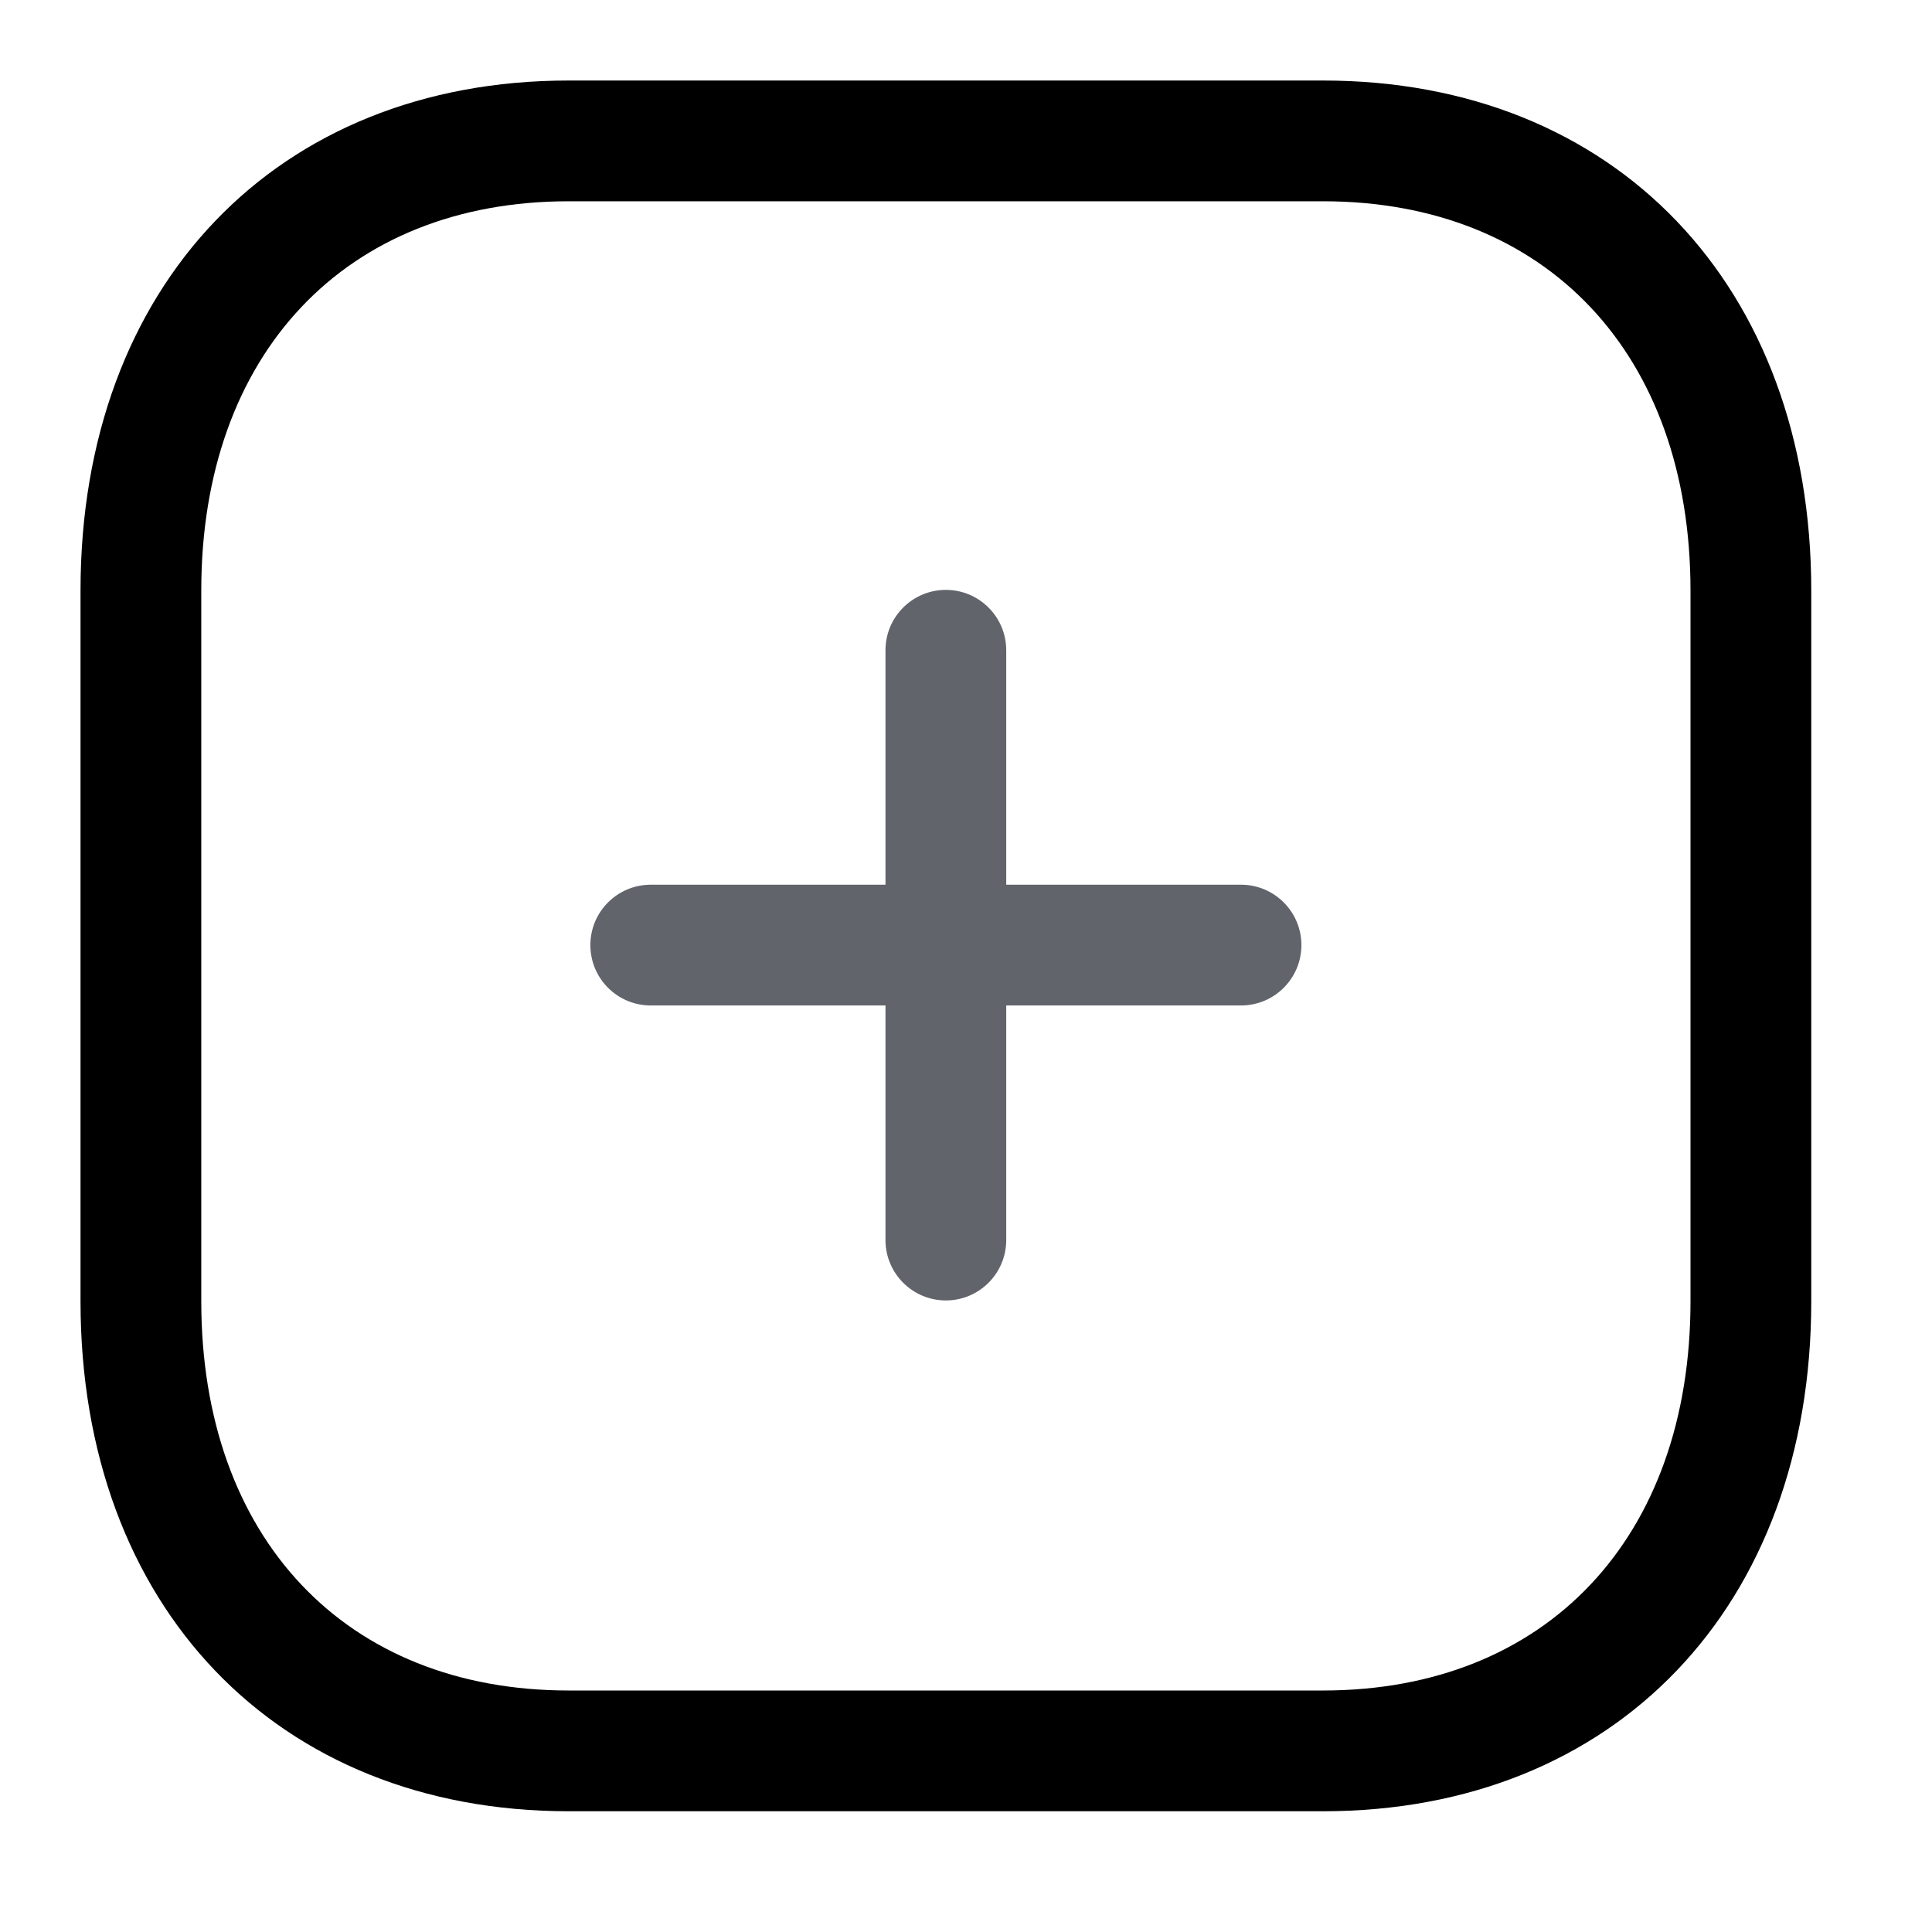
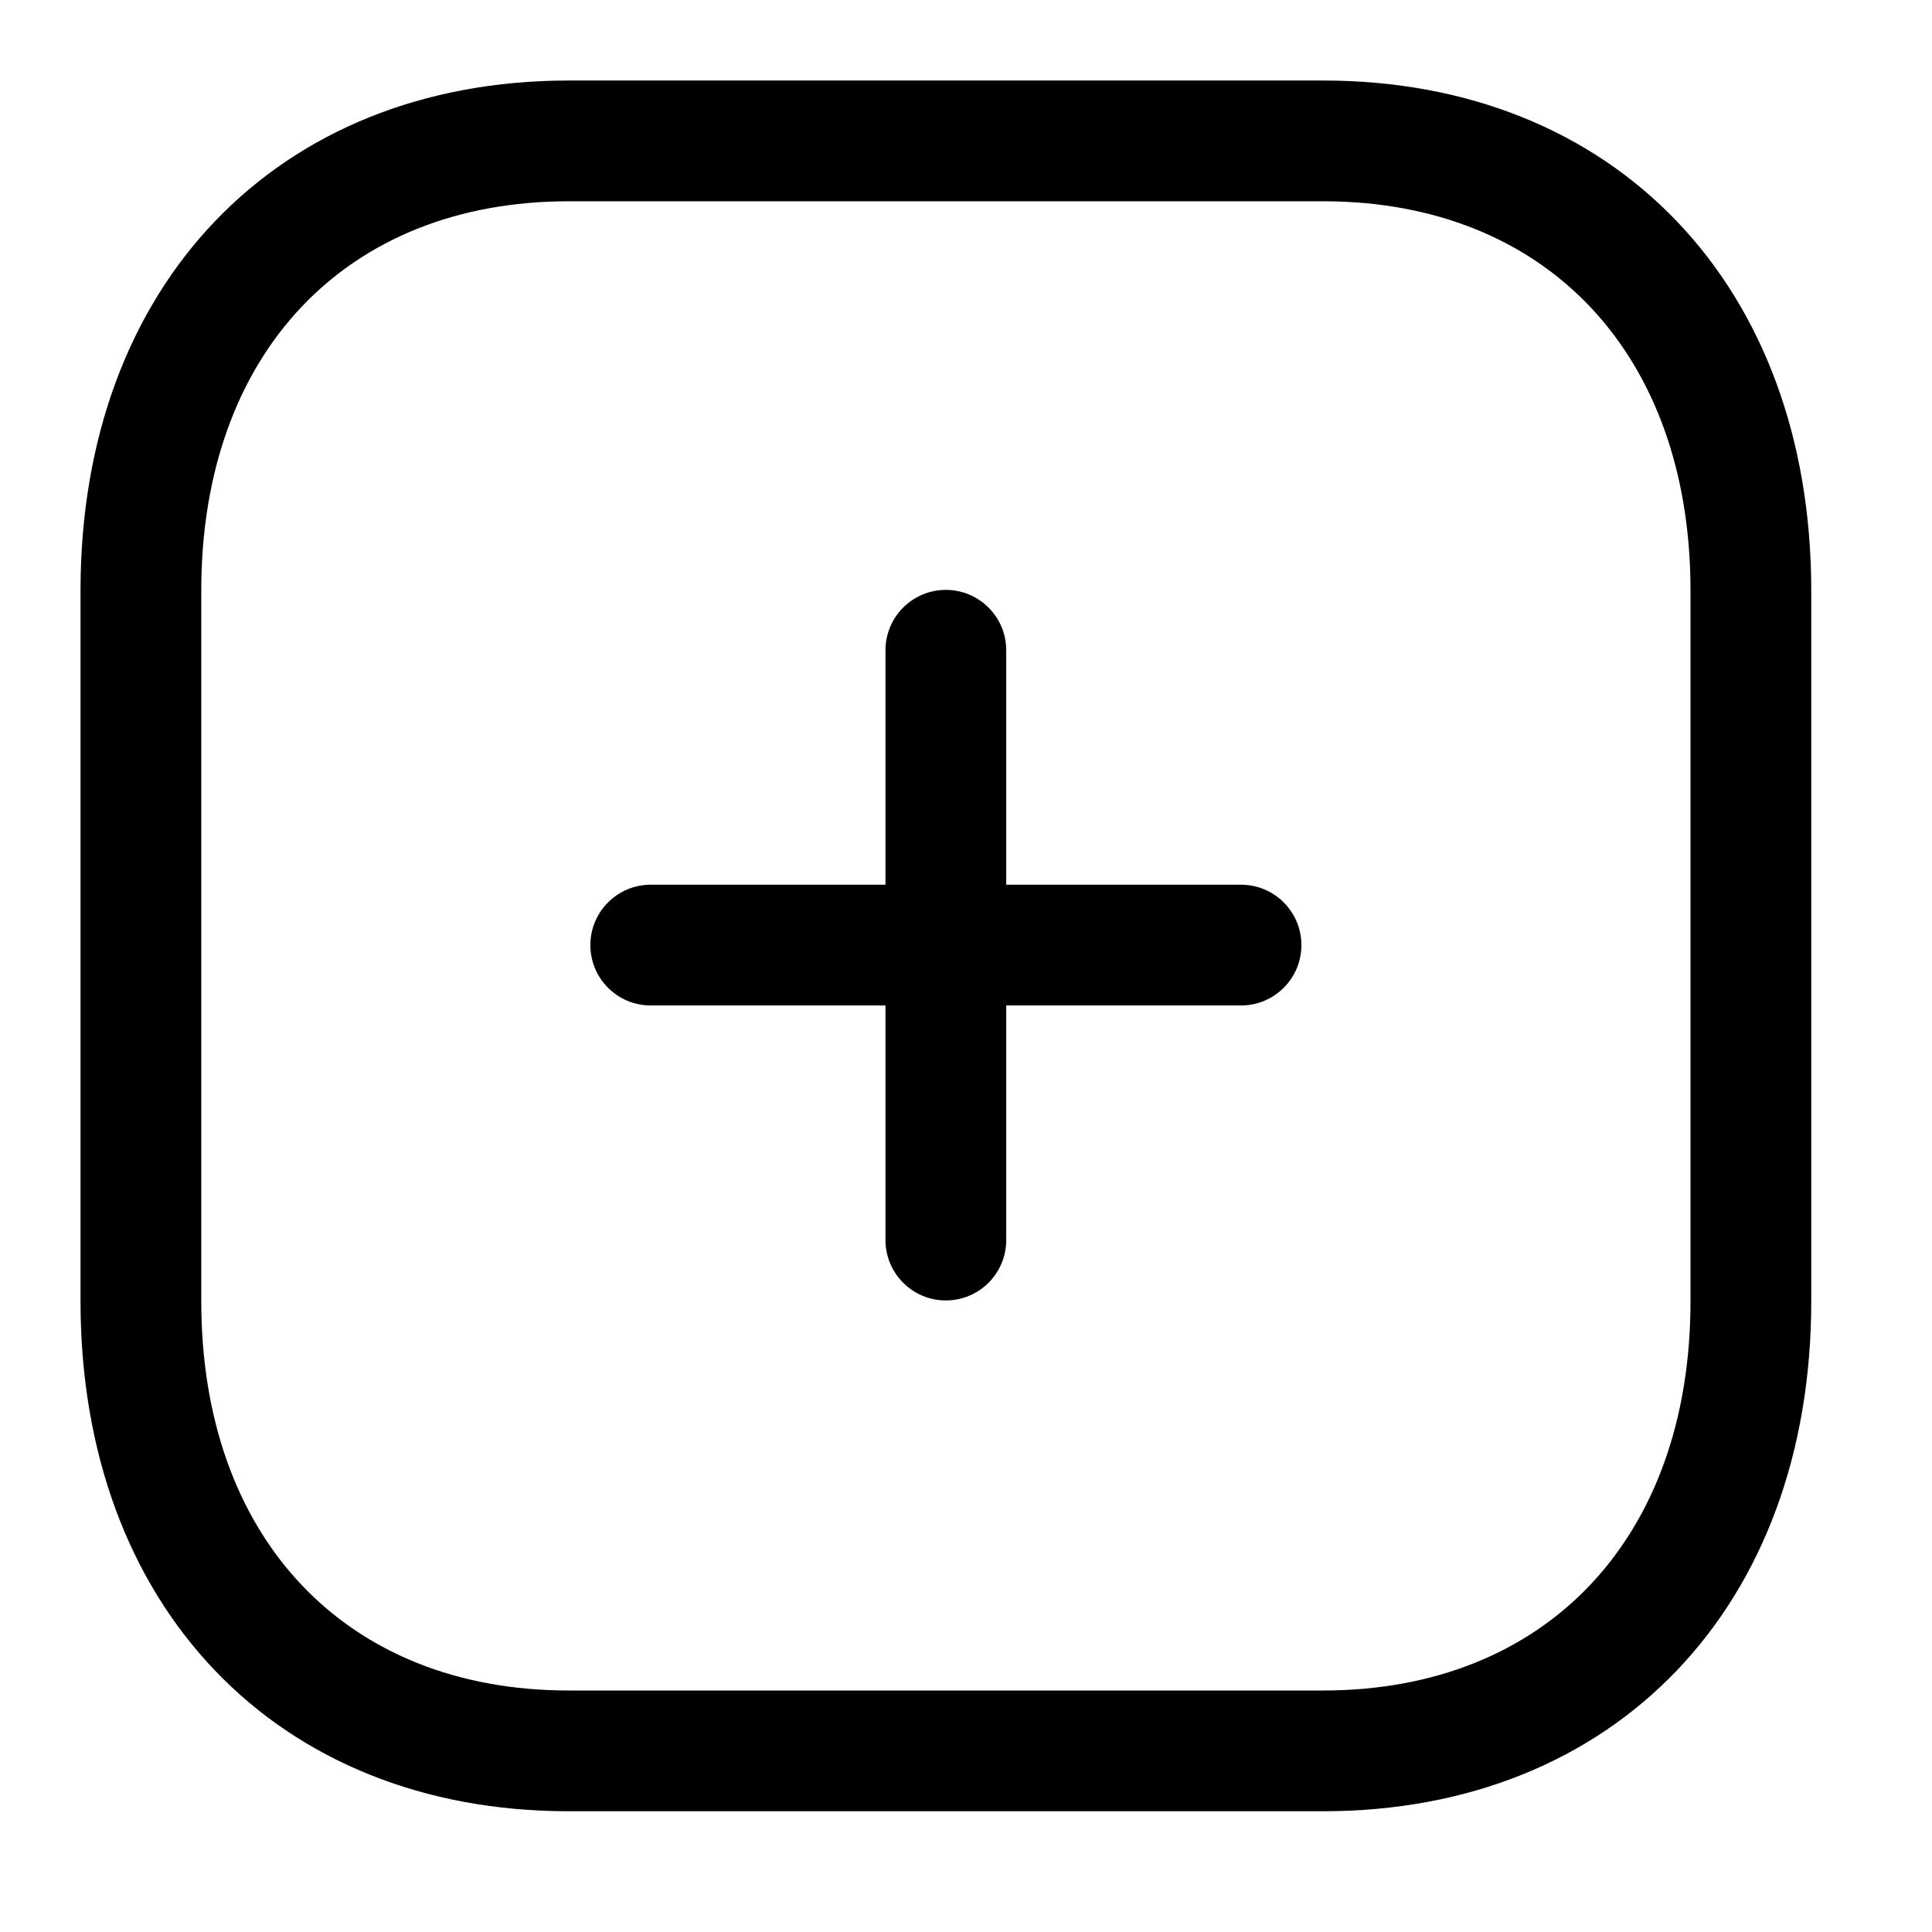
<svg xmlns="http://www.w3.org/2000/svg" width="28" height="28" viewBox="0 0 28 28" fill="none">
-   <path fill-rule="evenodd" clip-rule="evenodd" d="M13.708 18.847C13.225 18.847 12.833 18.455 12.833 17.972V9.424C12.833 8.941 13.225 8.549 13.708 8.549C14.191 8.549 14.583 8.941 14.583 9.424V17.972C14.583 18.455 14.191 18.847 13.708 18.847Z" fill="#61646B" />
-   <path fill-rule="evenodd" clip-rule="evenodd" d="M17.986 14.572H9.431C8.947 14.572 8.556 14.18 8.556 13.697C8.556 13.214 8.947 12.822 9.431 12.822H17.986C18.469 12.822 18.861 13.214 18.861 13.697C18.861 14.18 18.469 14.572 17.986 14.572Z" fill="#61646B" />
+   <path fill-rule="evenodd" clip-rule="evenodd" d="M13.708 18.847C13.225 18.847 12.833 18.455 12.833 17.972V9.424C12.833 8.941 13.225 8.549 13.708 8.549C14.191 8.549 14.583 8.941 14.583 9.424V17.972C14.583 18.455 14.191 18.847 13.708 18.847Z" fill="currentColor" />
+   <path fill-rule="evenodd" clip-rule="evenodd" d="M17.986 14.572H9.431C8.947 14.572 8.556 14.18 8.556 13.697C8.556 13.214 8.947 12.822 9.431 12.822H17.986C18.469 12.822 18.861 13.214 18.861 13.697C18.861 14.18 18.469 14.572 17.986 14.572Z" fill="currentColor" />
  <path fill-rule="evenodd" clip-rule="evenodd" d="M8.241 2.917C5.007 2.917 2.917 5.13 2.917 8.558V18.859C2.917 22.287 5.007 24.5 8.241 24.5H19.175C22.41 24.5 24.5 22.287 24.5 18.859V8.558C24.5 5.13 22.41 2.917 19.175 2.917H8.241ZM19.175 26.25H8.241C4.01 26.25 1.167 23.28 1.167 18.859V8.558C1.167 4.137 4.01 1.167 8.241 1.167H19.175C23.407 1.167 26.25 4.137 26.25 8.558V18.859C26.25 23.28 23.407 26.25 19.175 26.25Z" fill="currentColor" />
</svg>
